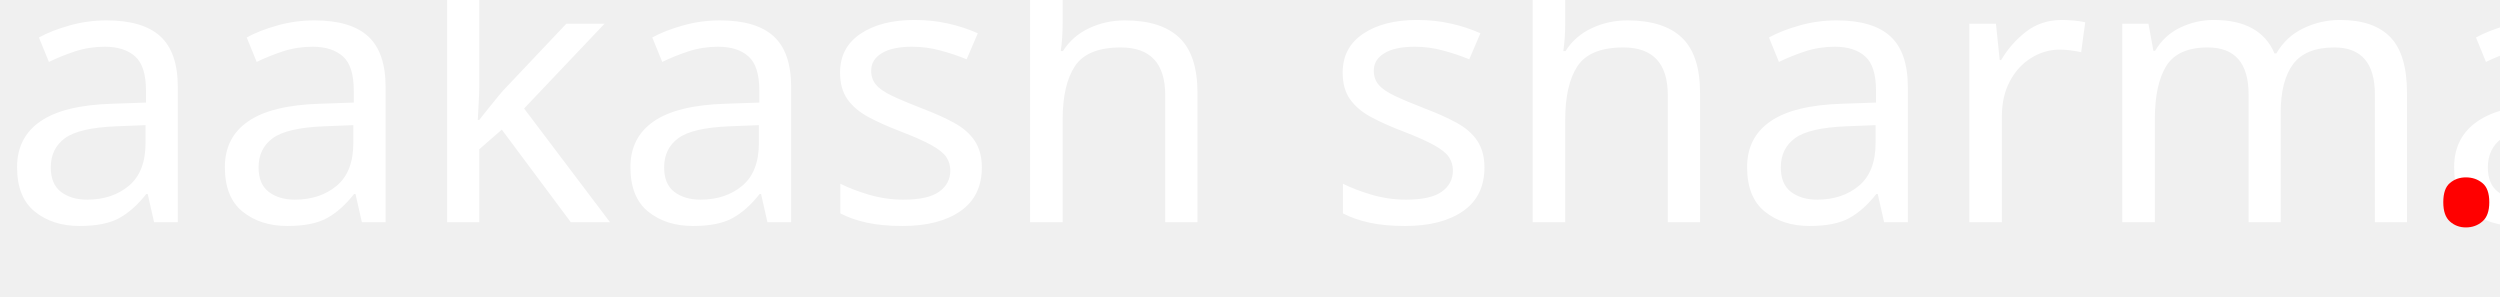
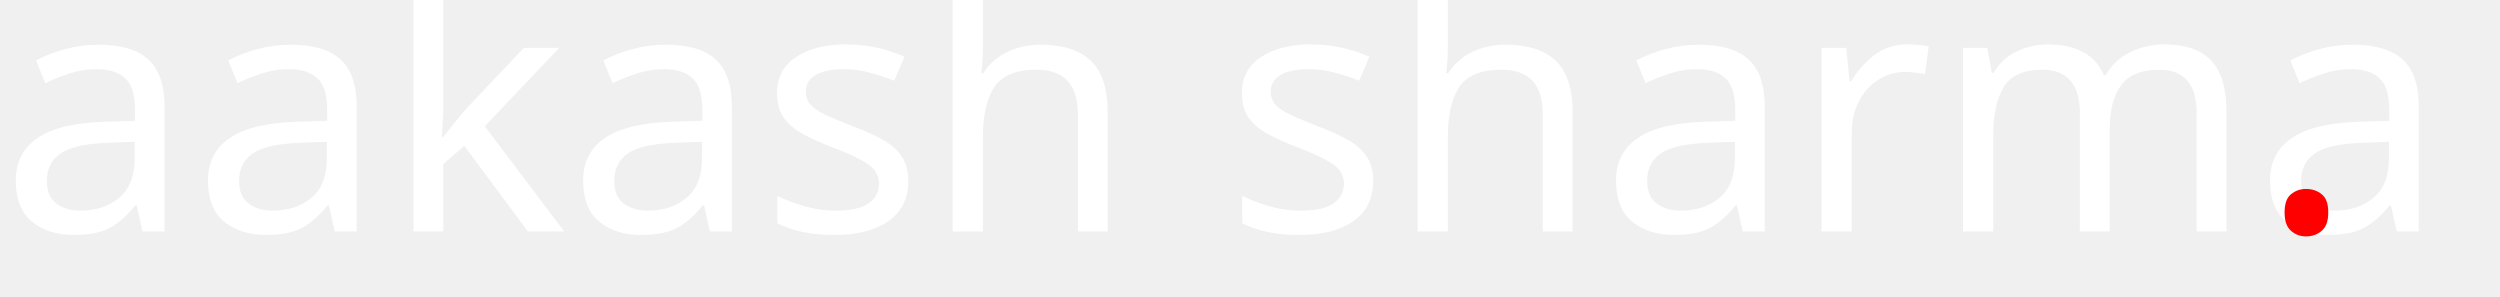
<svg xmlns="http://www.w3.org/2000/svg" width="270" height="32">
-   <text x="0" y="24" font-family="Forte" font-size="40" fill="#fff">aakash sharma</text>
-   <text x="261" y="24" font-family="Forte" font-size="40" fill="red">.</text>
+   <text x="0" y="25" font-family="Forte" font-size="37" fill="#fff">aakash sharma</text>
+   <text x="244" y="25" font-family="Forte" font-size="38" fill="red">.</text>
</svg>
